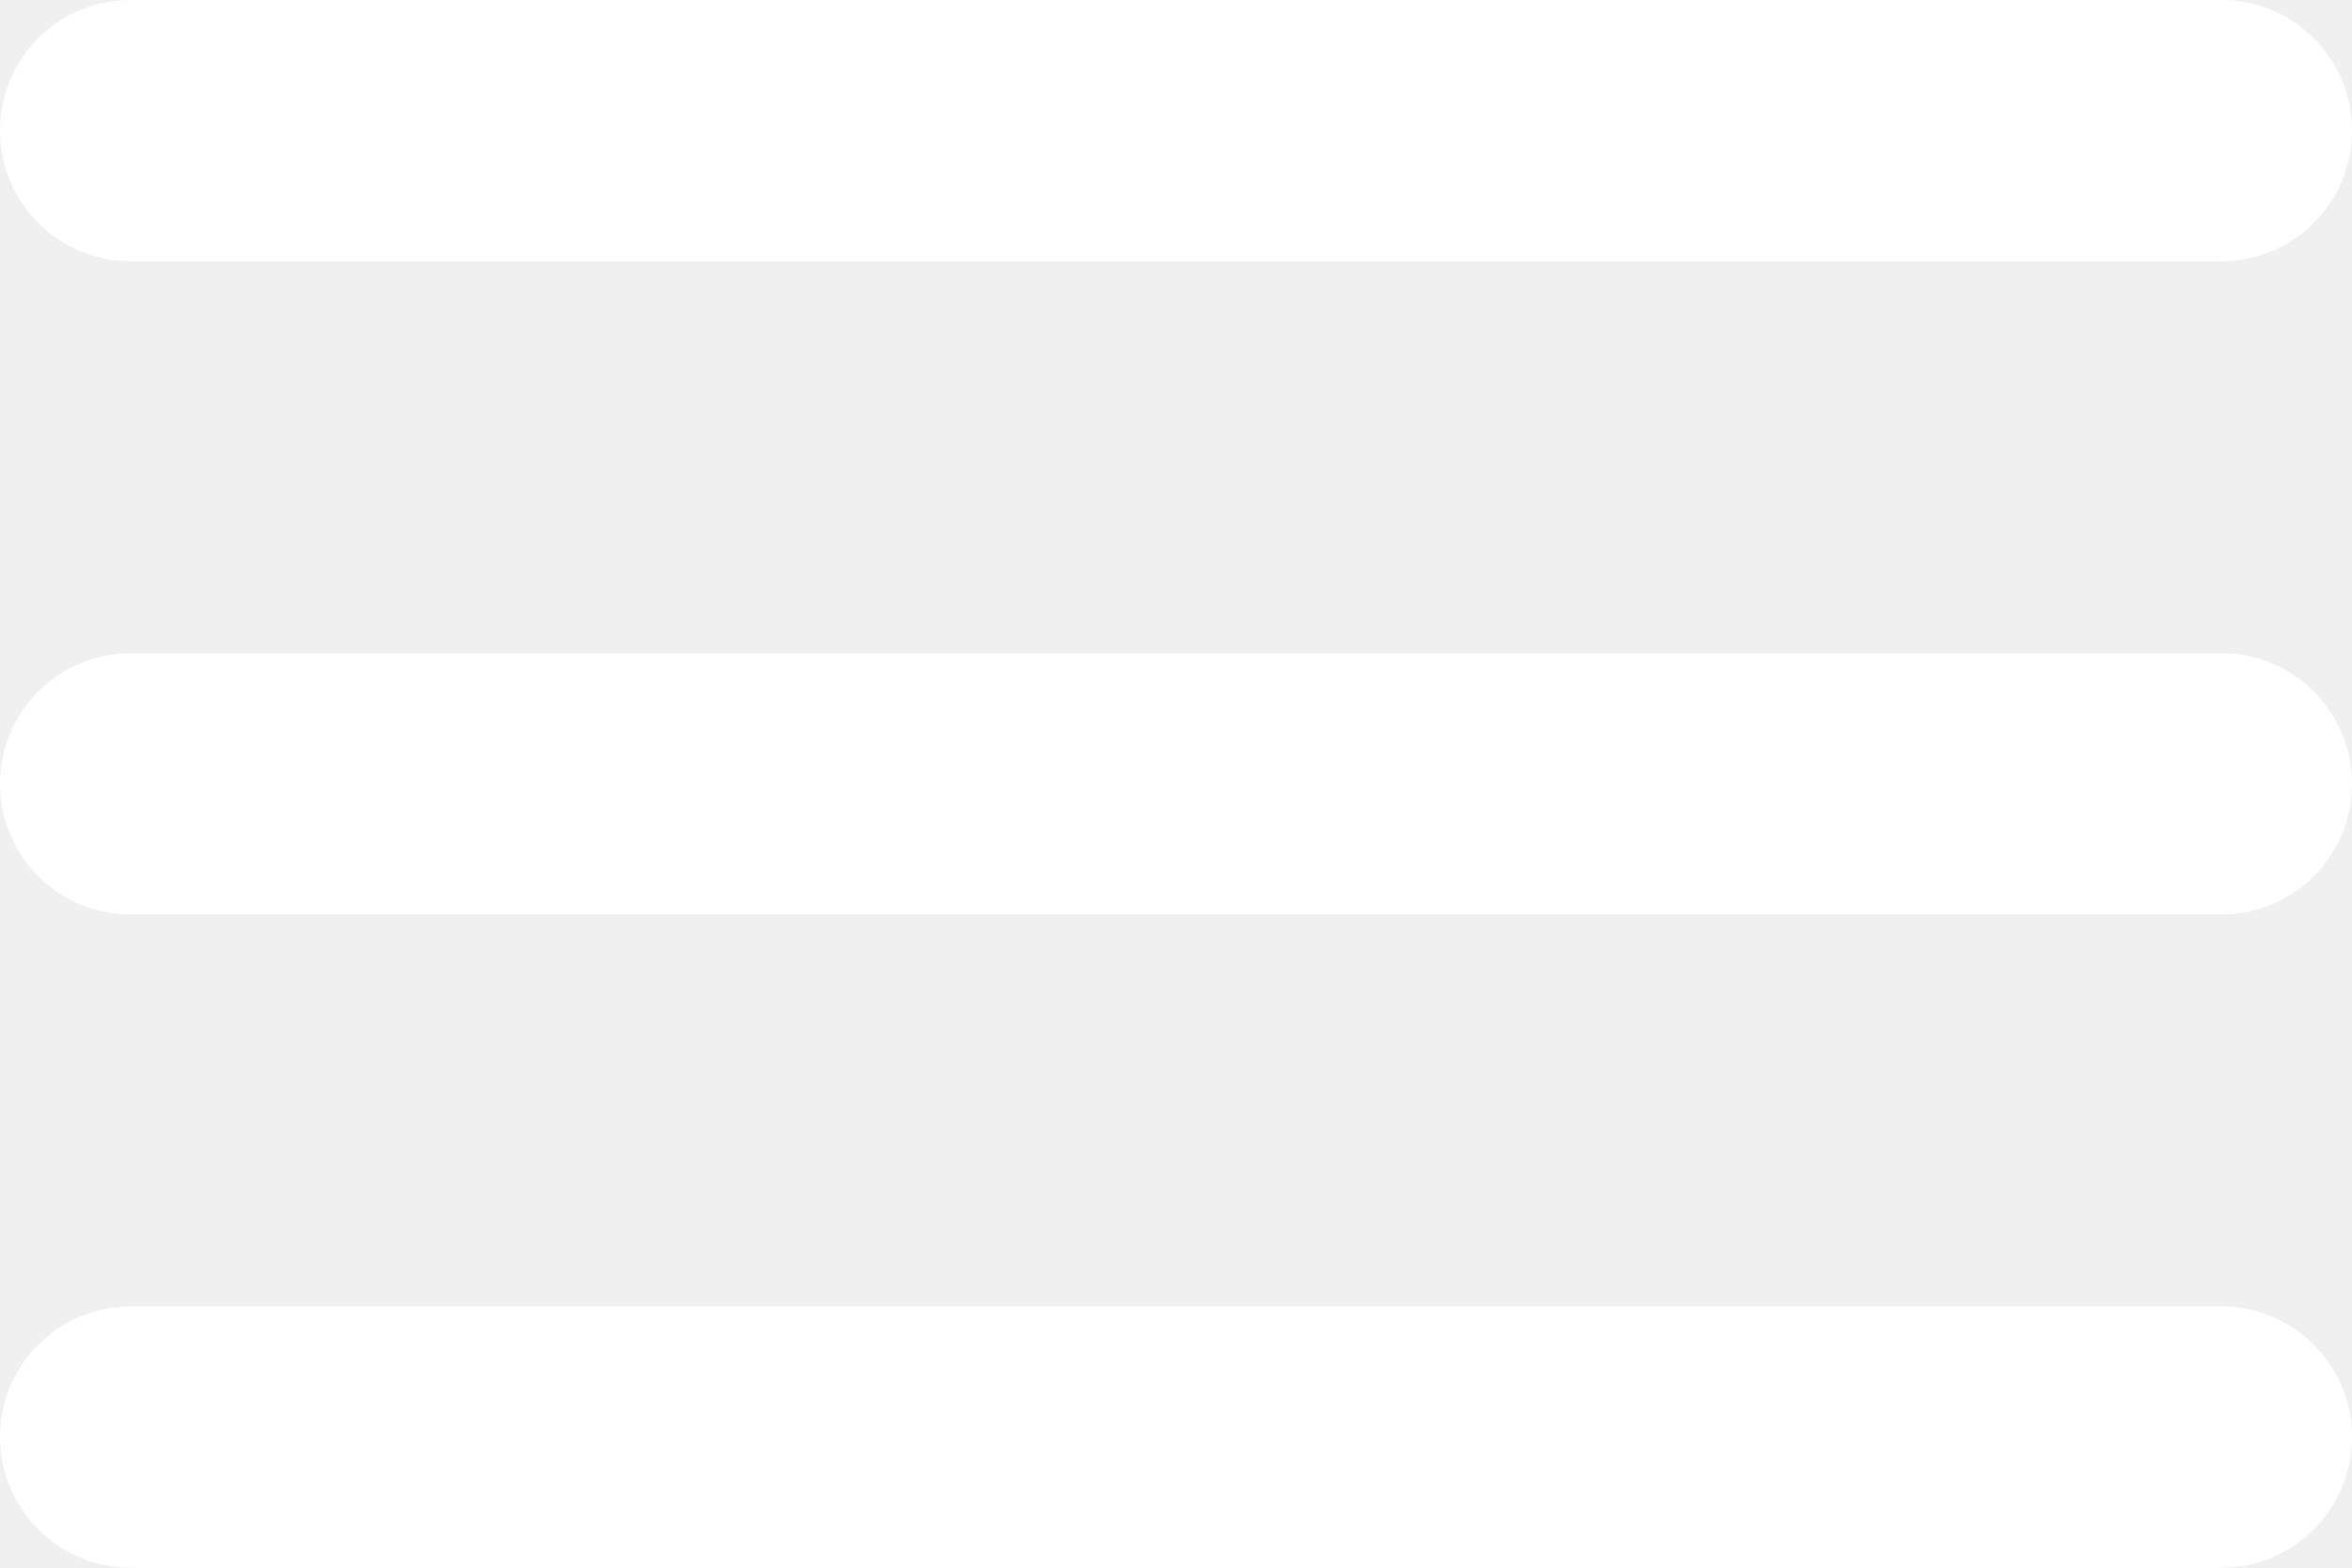
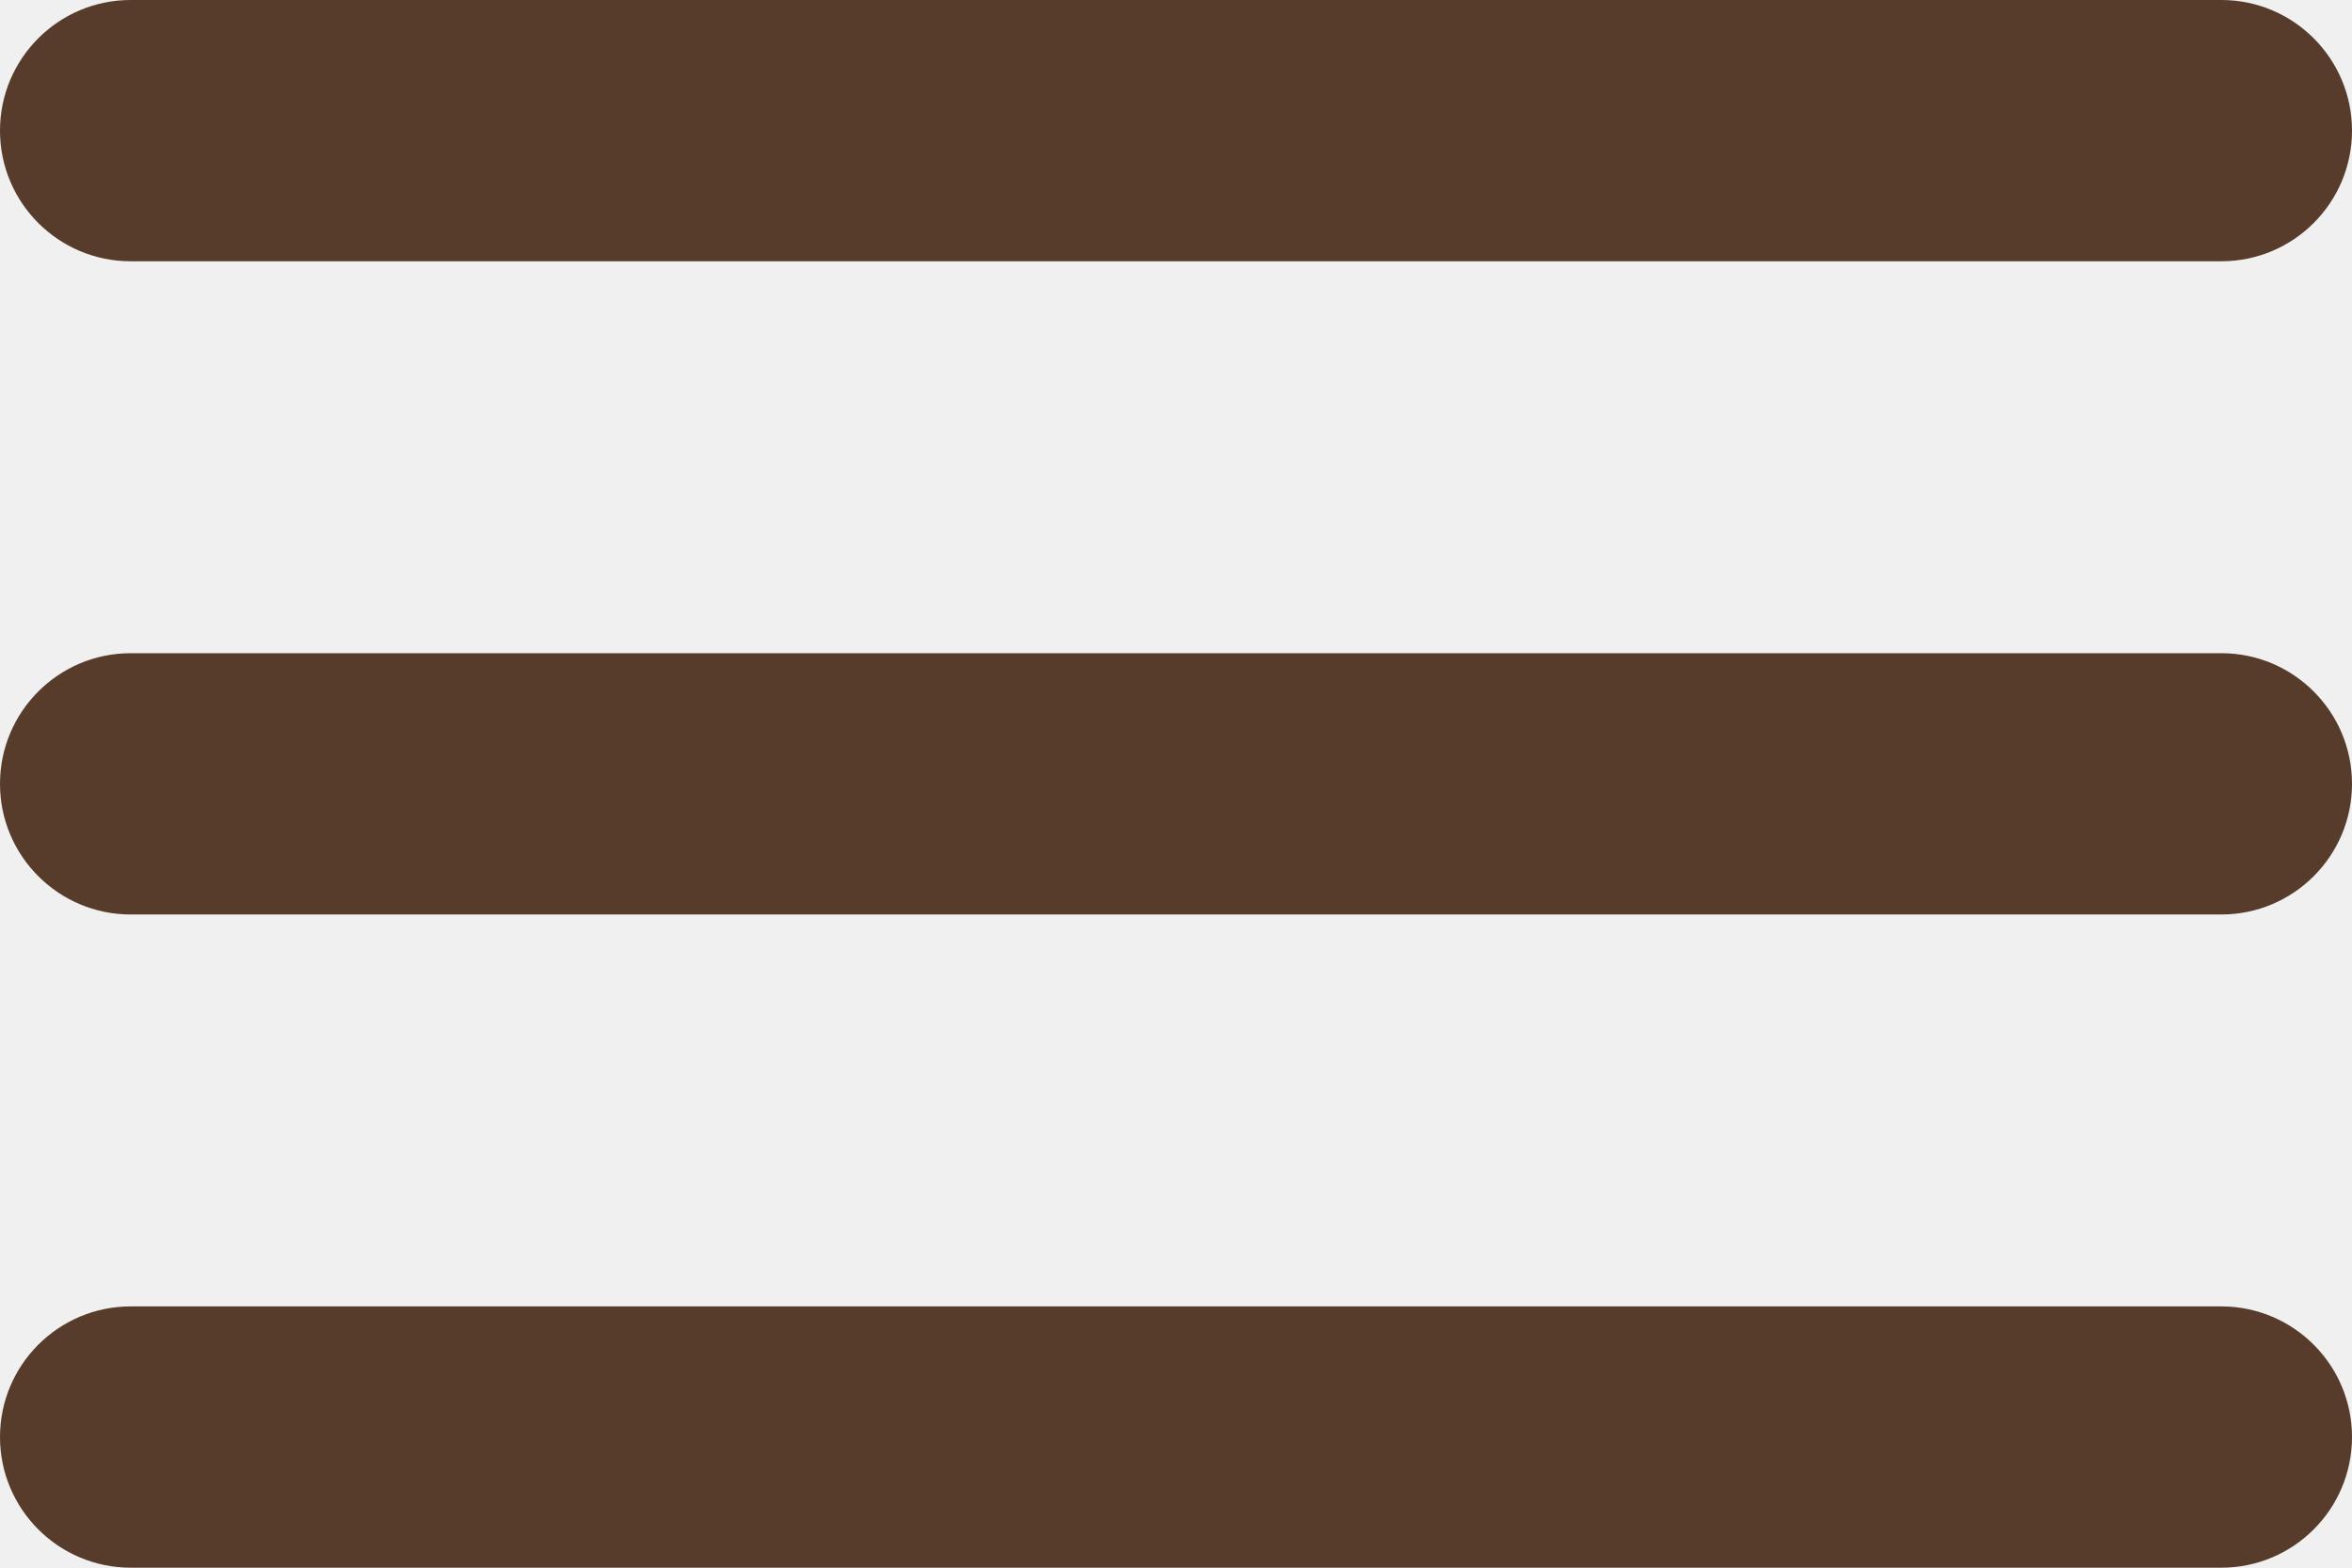
<svg xmlns="http://www.w3.org/2000/svg" width="18" height="12" viewBox="0 0 18 12" fill="none">
-   <path d="M0 11C0 11.552 0.448 12 1 12H17C17.552 12 18 11.552 18 11C18 10.448 17.552 10 17 10H1C0.448 10 0 10.448 0 11ZM0 6C0 6.552 0.448 7 1 7H17C17.552 7 18 6.552 18 6C18 5.448 17.552 5 17 5H1C0.448 5 0 5.448 0 6ZM1 0C0.448 0 0 0.448 0 1C0 1.552 0.448 2 1 2H17C17.552 2 18 1.552 18 1C18 0.448 17.552 0 17 0H1Z" fill="white" />
+   <path d="M0 11C0 11.552 0.448 12 1 12H17C17.552 12 18 11.552 18 11C18 10.448 17.552 10 17 10H1C0.448 10 0 10.448 0 11ZM0 6C0 6.552 0.448 7 1 7H17C17.552 7 18 6.552 18 6C18 5.448 17.552 5 17 5H1C0.448 5 0 5.448 0 6ZM1 0C0.448 0 0 0.448 0 1C0 1.552 0.448 2 1 2H17C17.552 2 18 1.552 18 1C18 0.448 17.552 0 17 0H1Z" fill="#573c2b" />
</svg>
